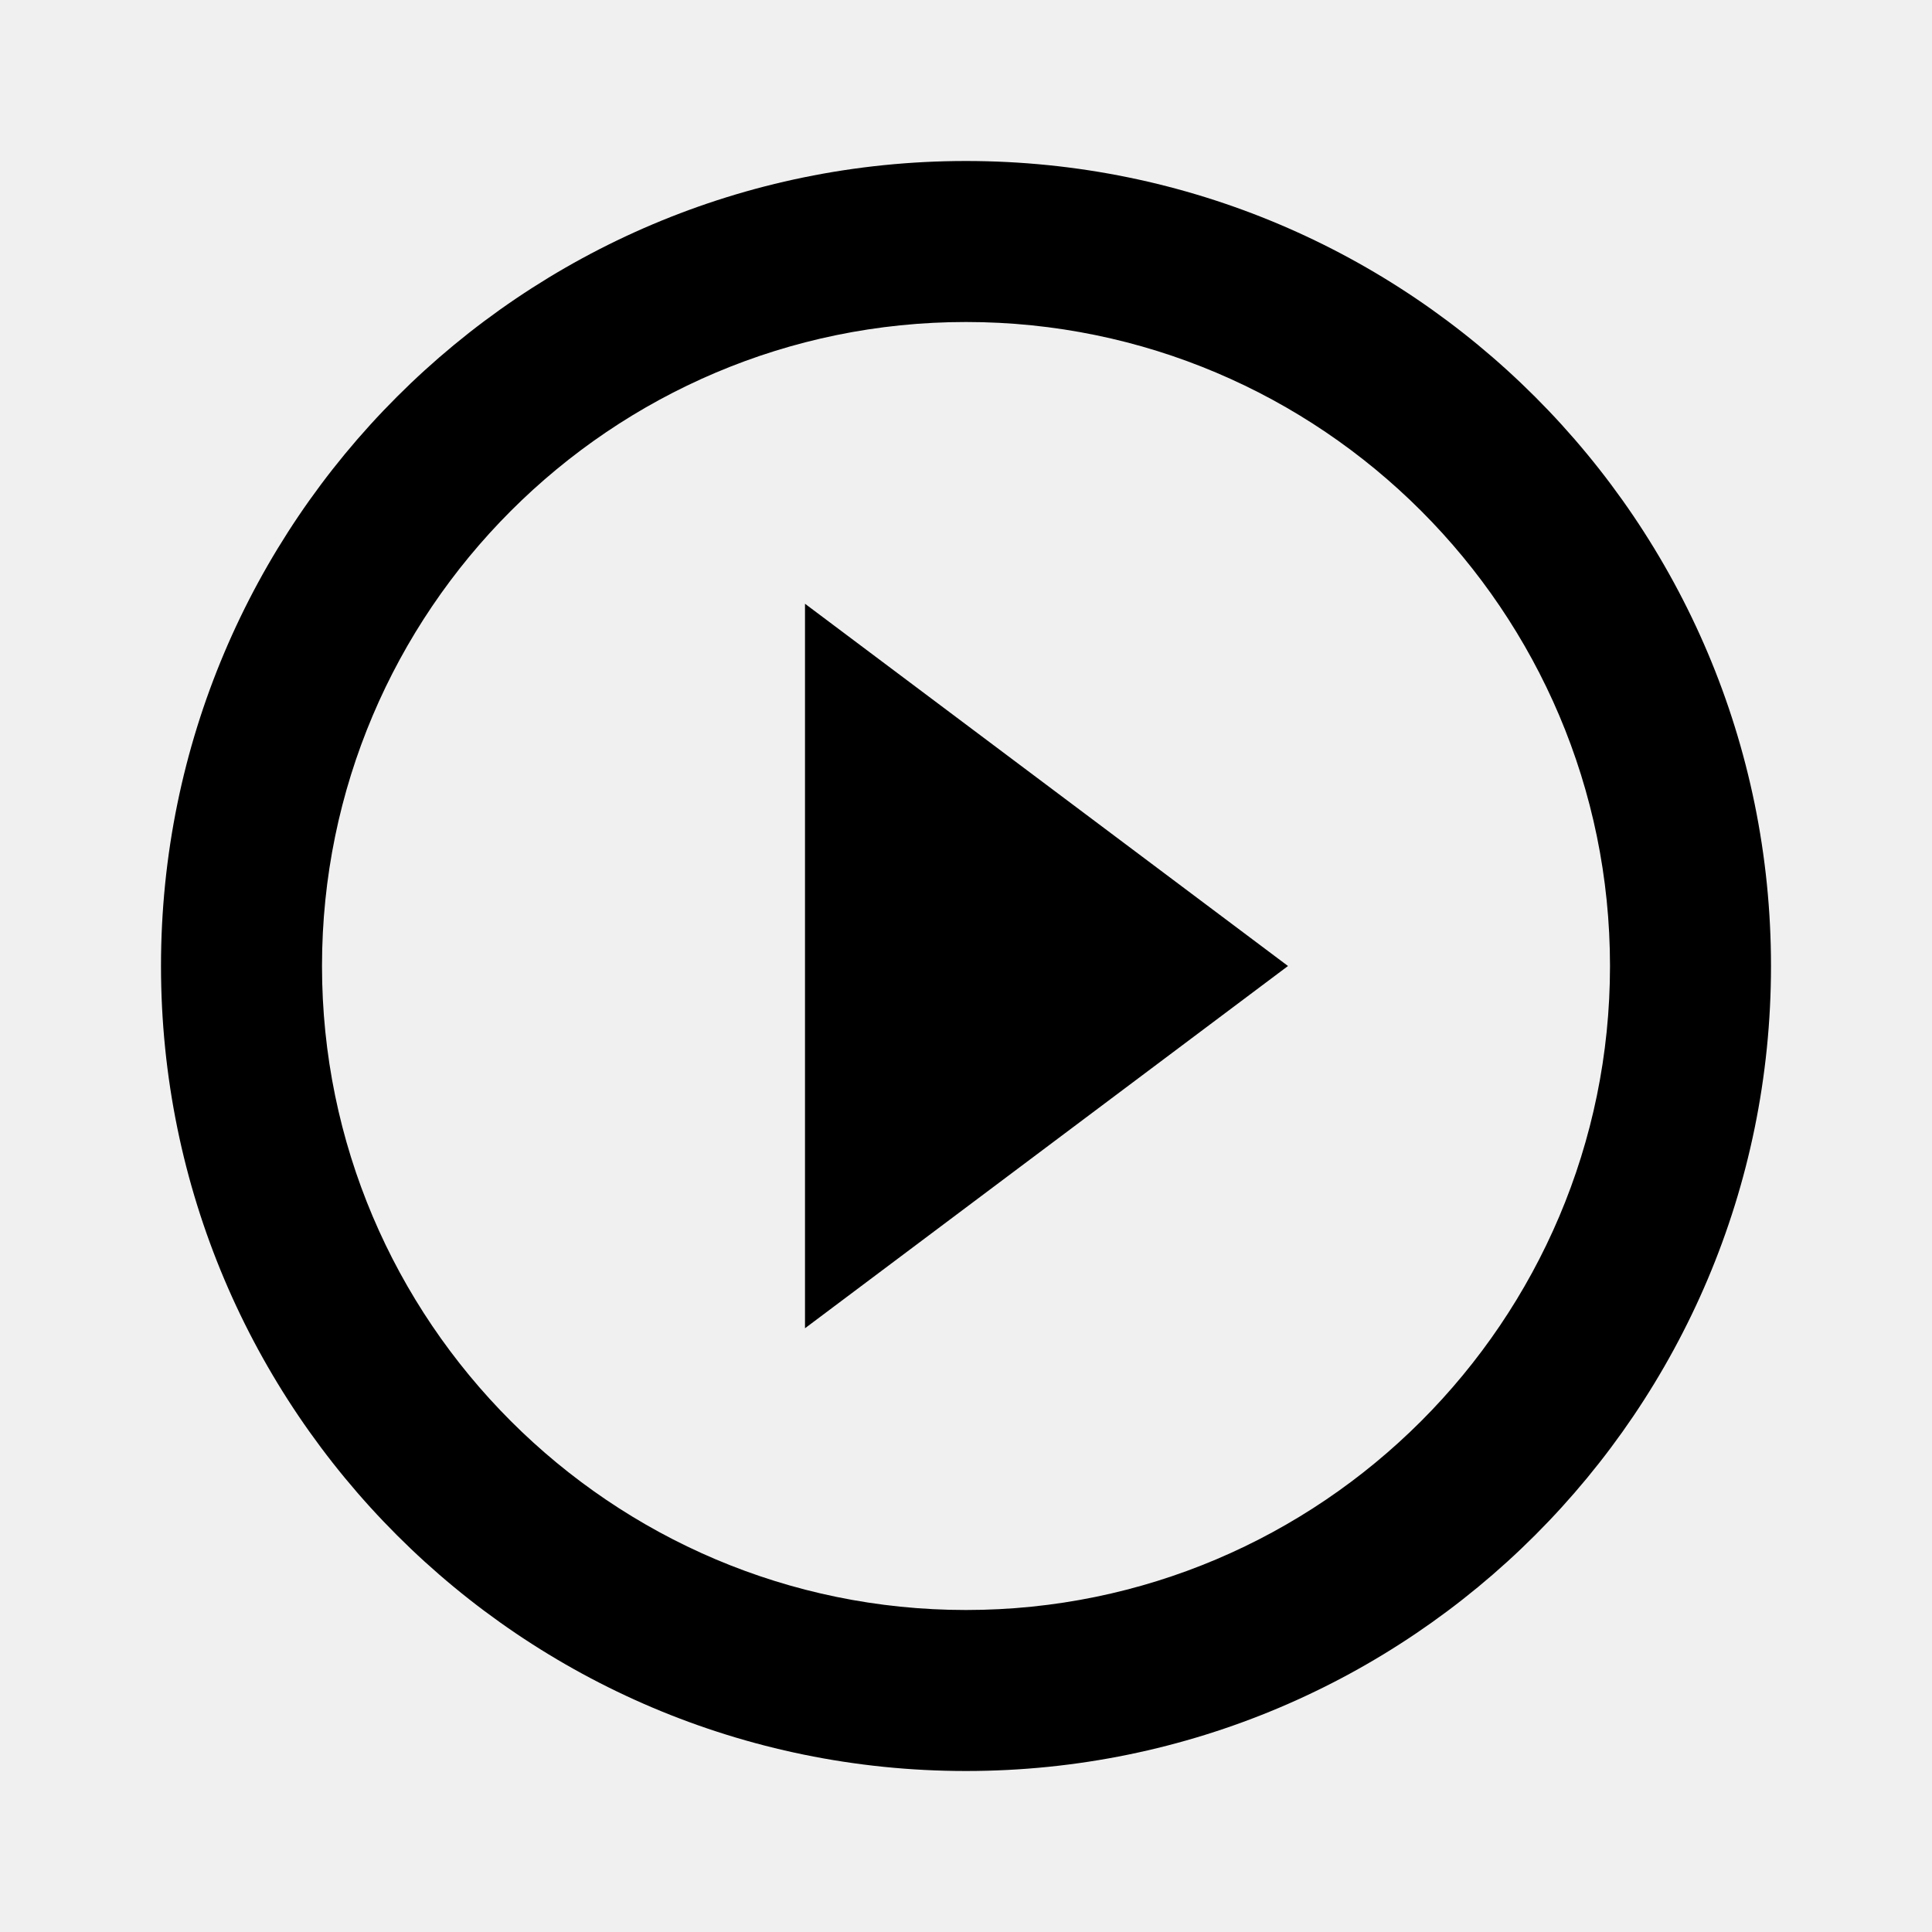
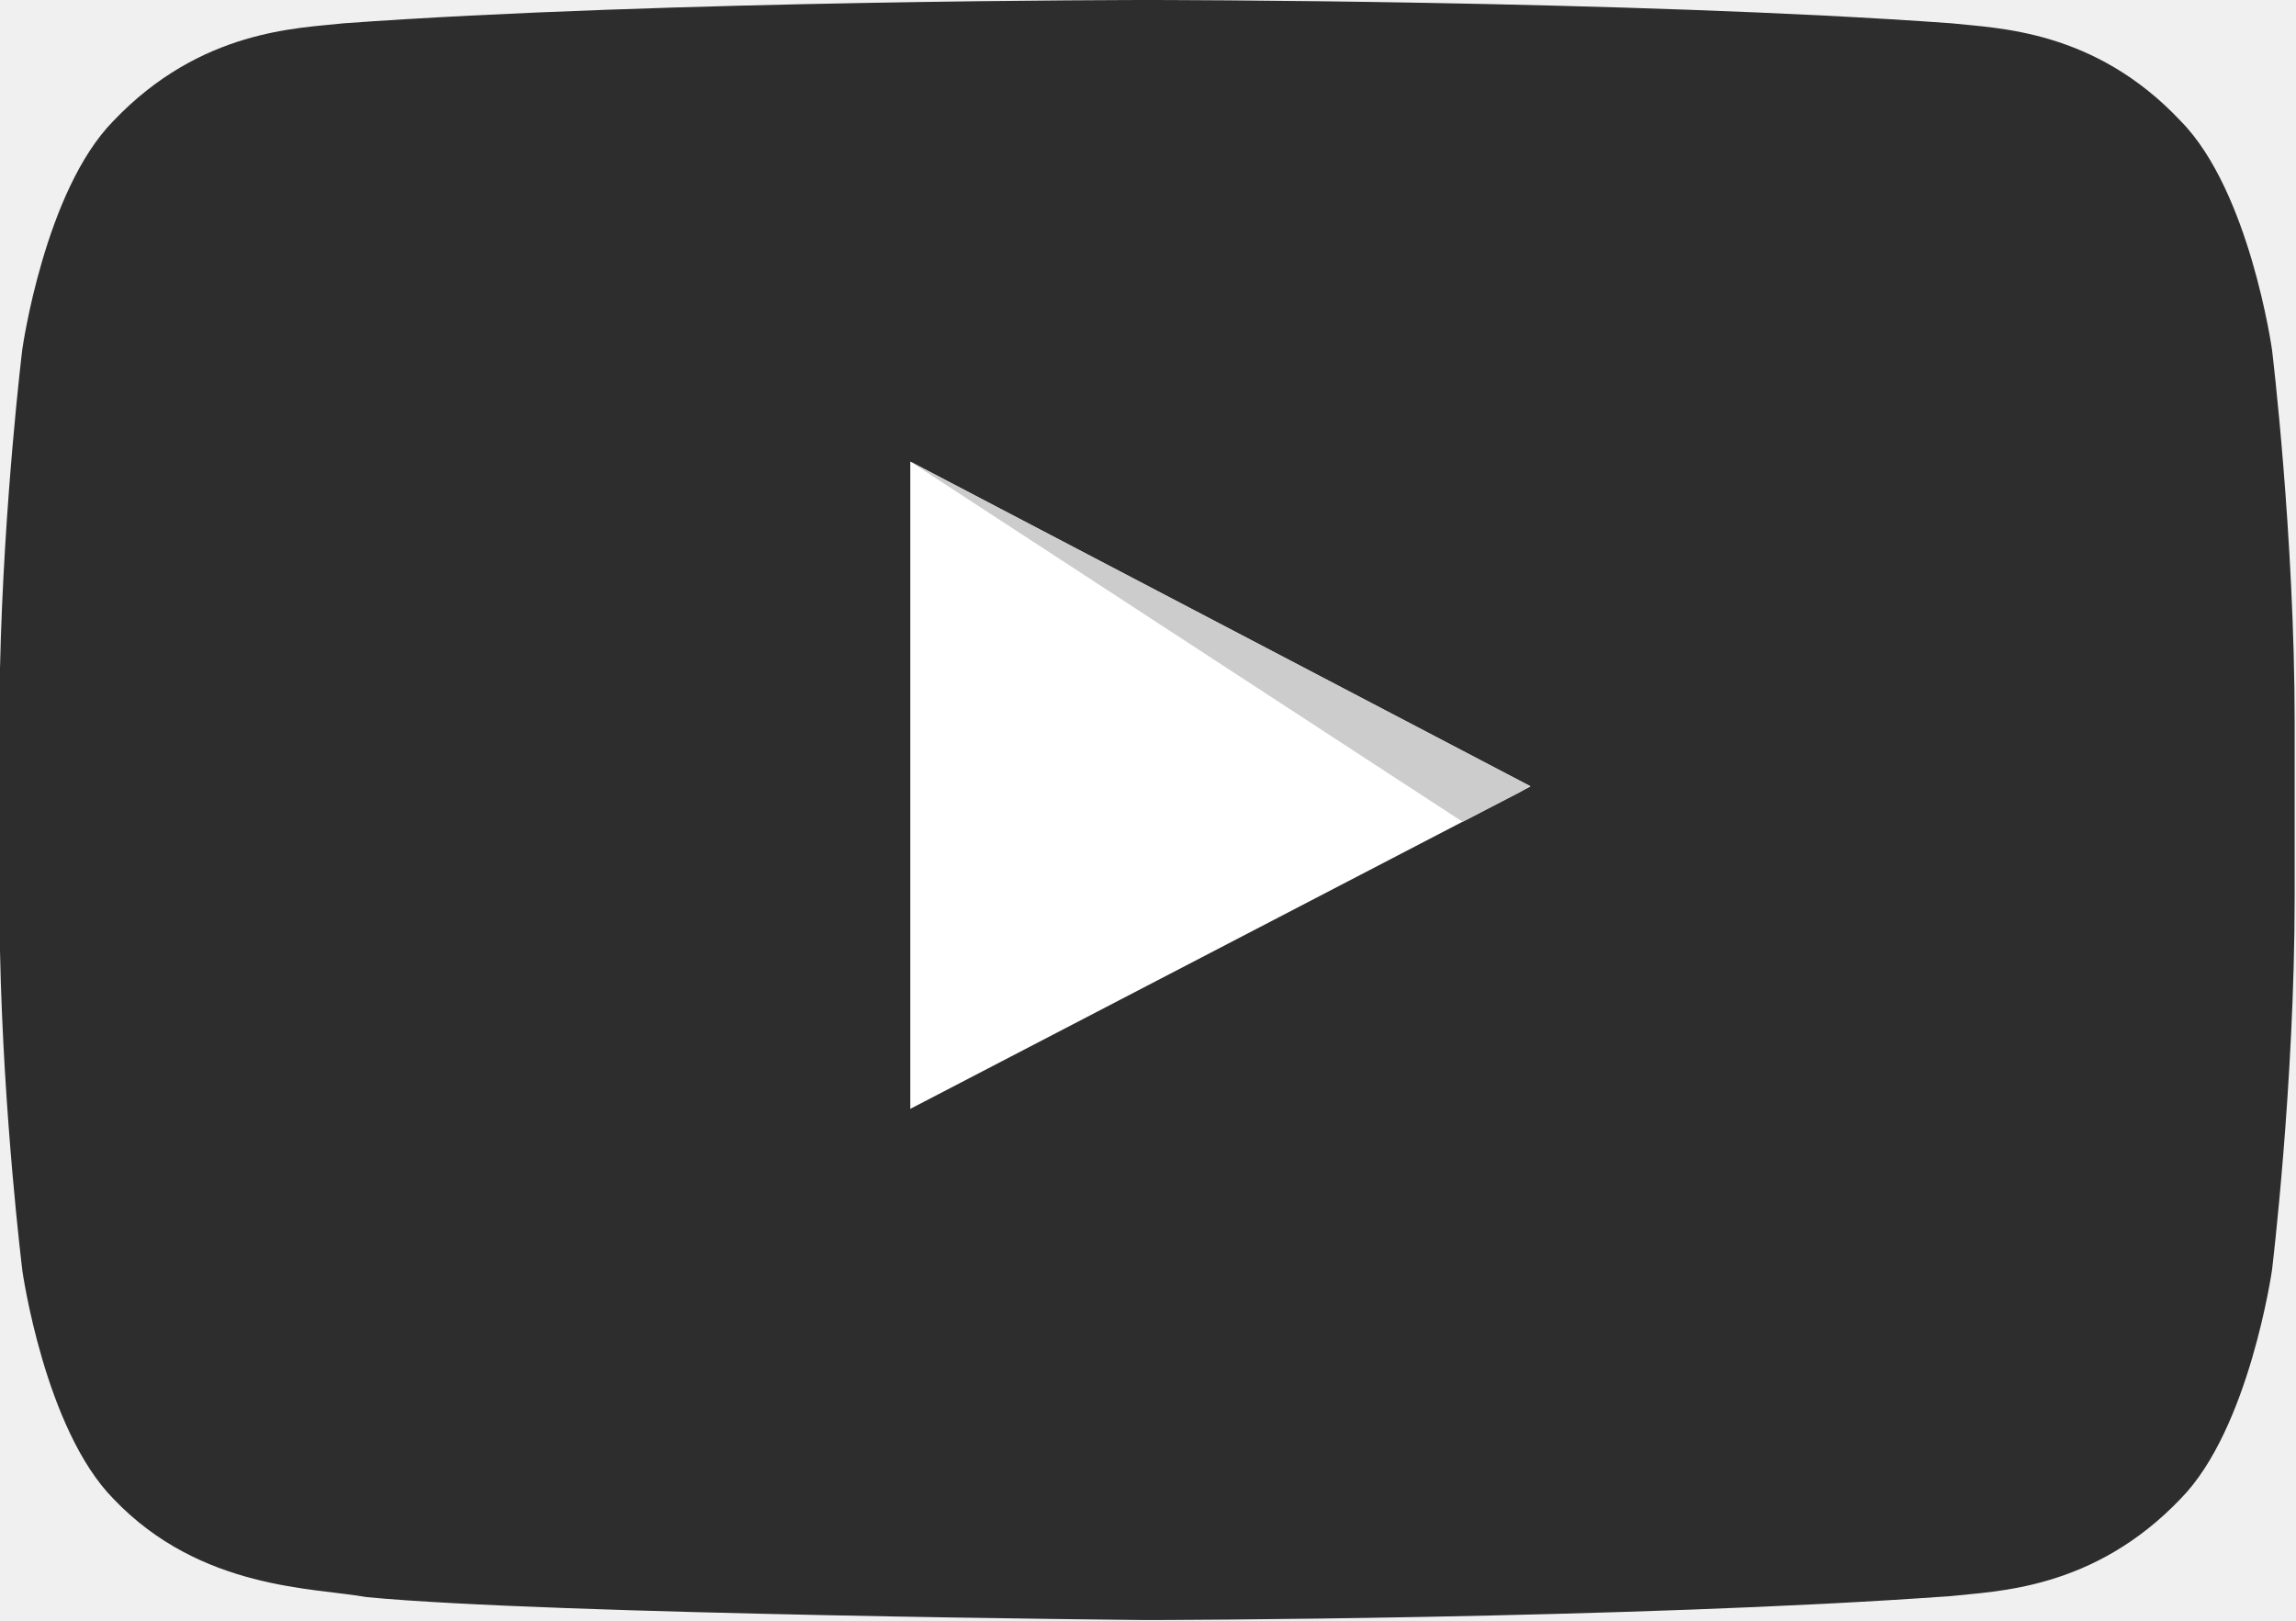
- <svg xmlns="http://www.w3.org/2000/svg" viewBox="0 0 24 24" width="50px" height="50px">
-   <path d="M10 16.5l6-4.5-6-4.5v9zM12 2C6.48 2 2 6.48 2 12s4.48 10 10 10 10-4.48 10-10S17.52 2 12 2zm0 18c-4.41 0-8-3.59-8-8s3.59-8 8-8 8 3.59 8 8-3.59 8-8 8z" />
+ <svg height="68" version="1.1" viewBox="0 0 68 48" width="100%">
+   <path d="m .66,37.62 c 0,0 .66,4.70 2.70,6.77 2.58,2.71 5.98,2.63 7.49,2.91 5.43,.52 23.10,.68 23.12,.68 .00,-1.3e-5 14.29,-0.02 23.81,-0.71 1.32,-0.15 4.22,-0.17 6.81,-2.89 2.03,-2.07 2.70,-6.77 2.70,-6.77 0,0 .67,-5.52 .67,-11.04 l 0,-5.17 c 0,-5.52 -0.67,-11.04 -0.67,-11.04 0,0 -0.66,-4.70 -2.70,-6.77 C 62.03,.86 59.13,.84 57.80,.69 48.28,0 34.00,0 34.00,0 33.97,0 19.69,0 10.18,.69 8.85,.84 5.95,.86 3.36,3.58 1.32,5.65 .66,10.35 .66,10.35 c 0,0 -0.55,4.50 -0.66,9.45 l 0,8.36 c .10,4.94 .66,9.45 .66,9.45 z" fill-opacity="0.81" />
+   <path d="m 26.96,13.67 18.37,9.62 -18.37,9.55 -0.00,-19.17 z" fill="#fff" />
+   <path d="M 45.02,23.46 45.32,23.28 26.96,13.67 43.32,24.34 45.02,23.46 z" fill="#ccc" />
</svg>
